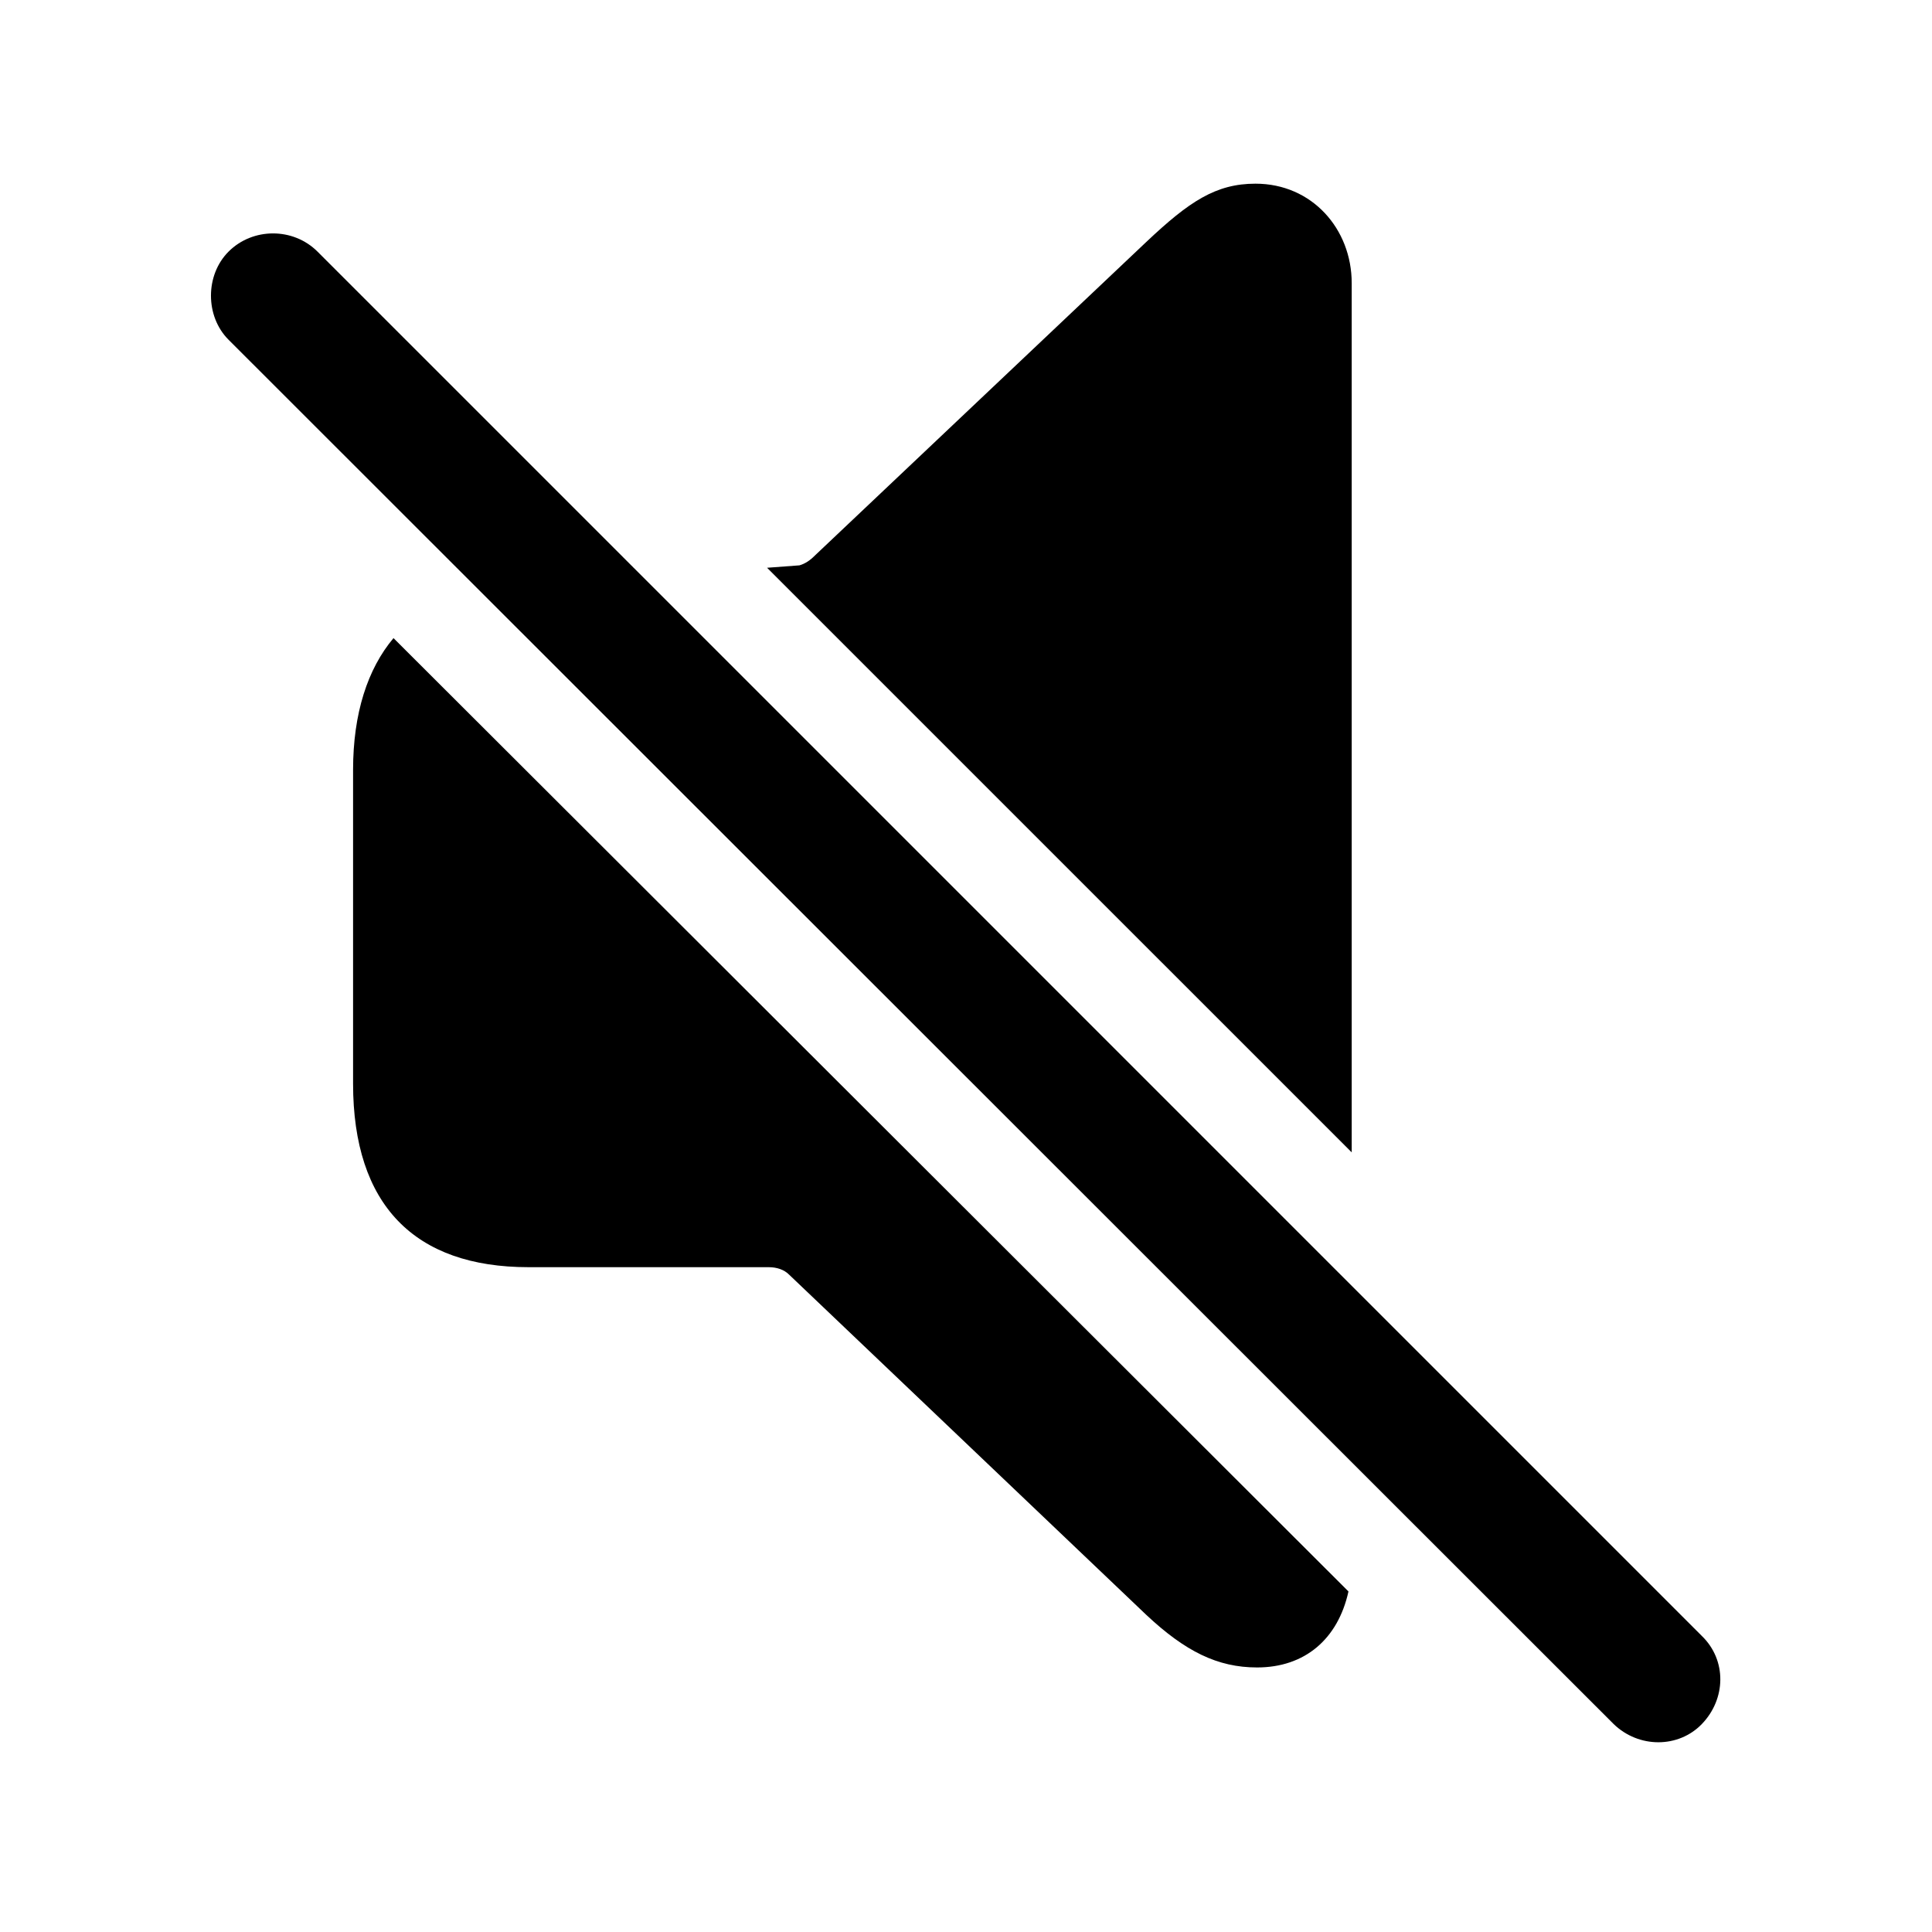
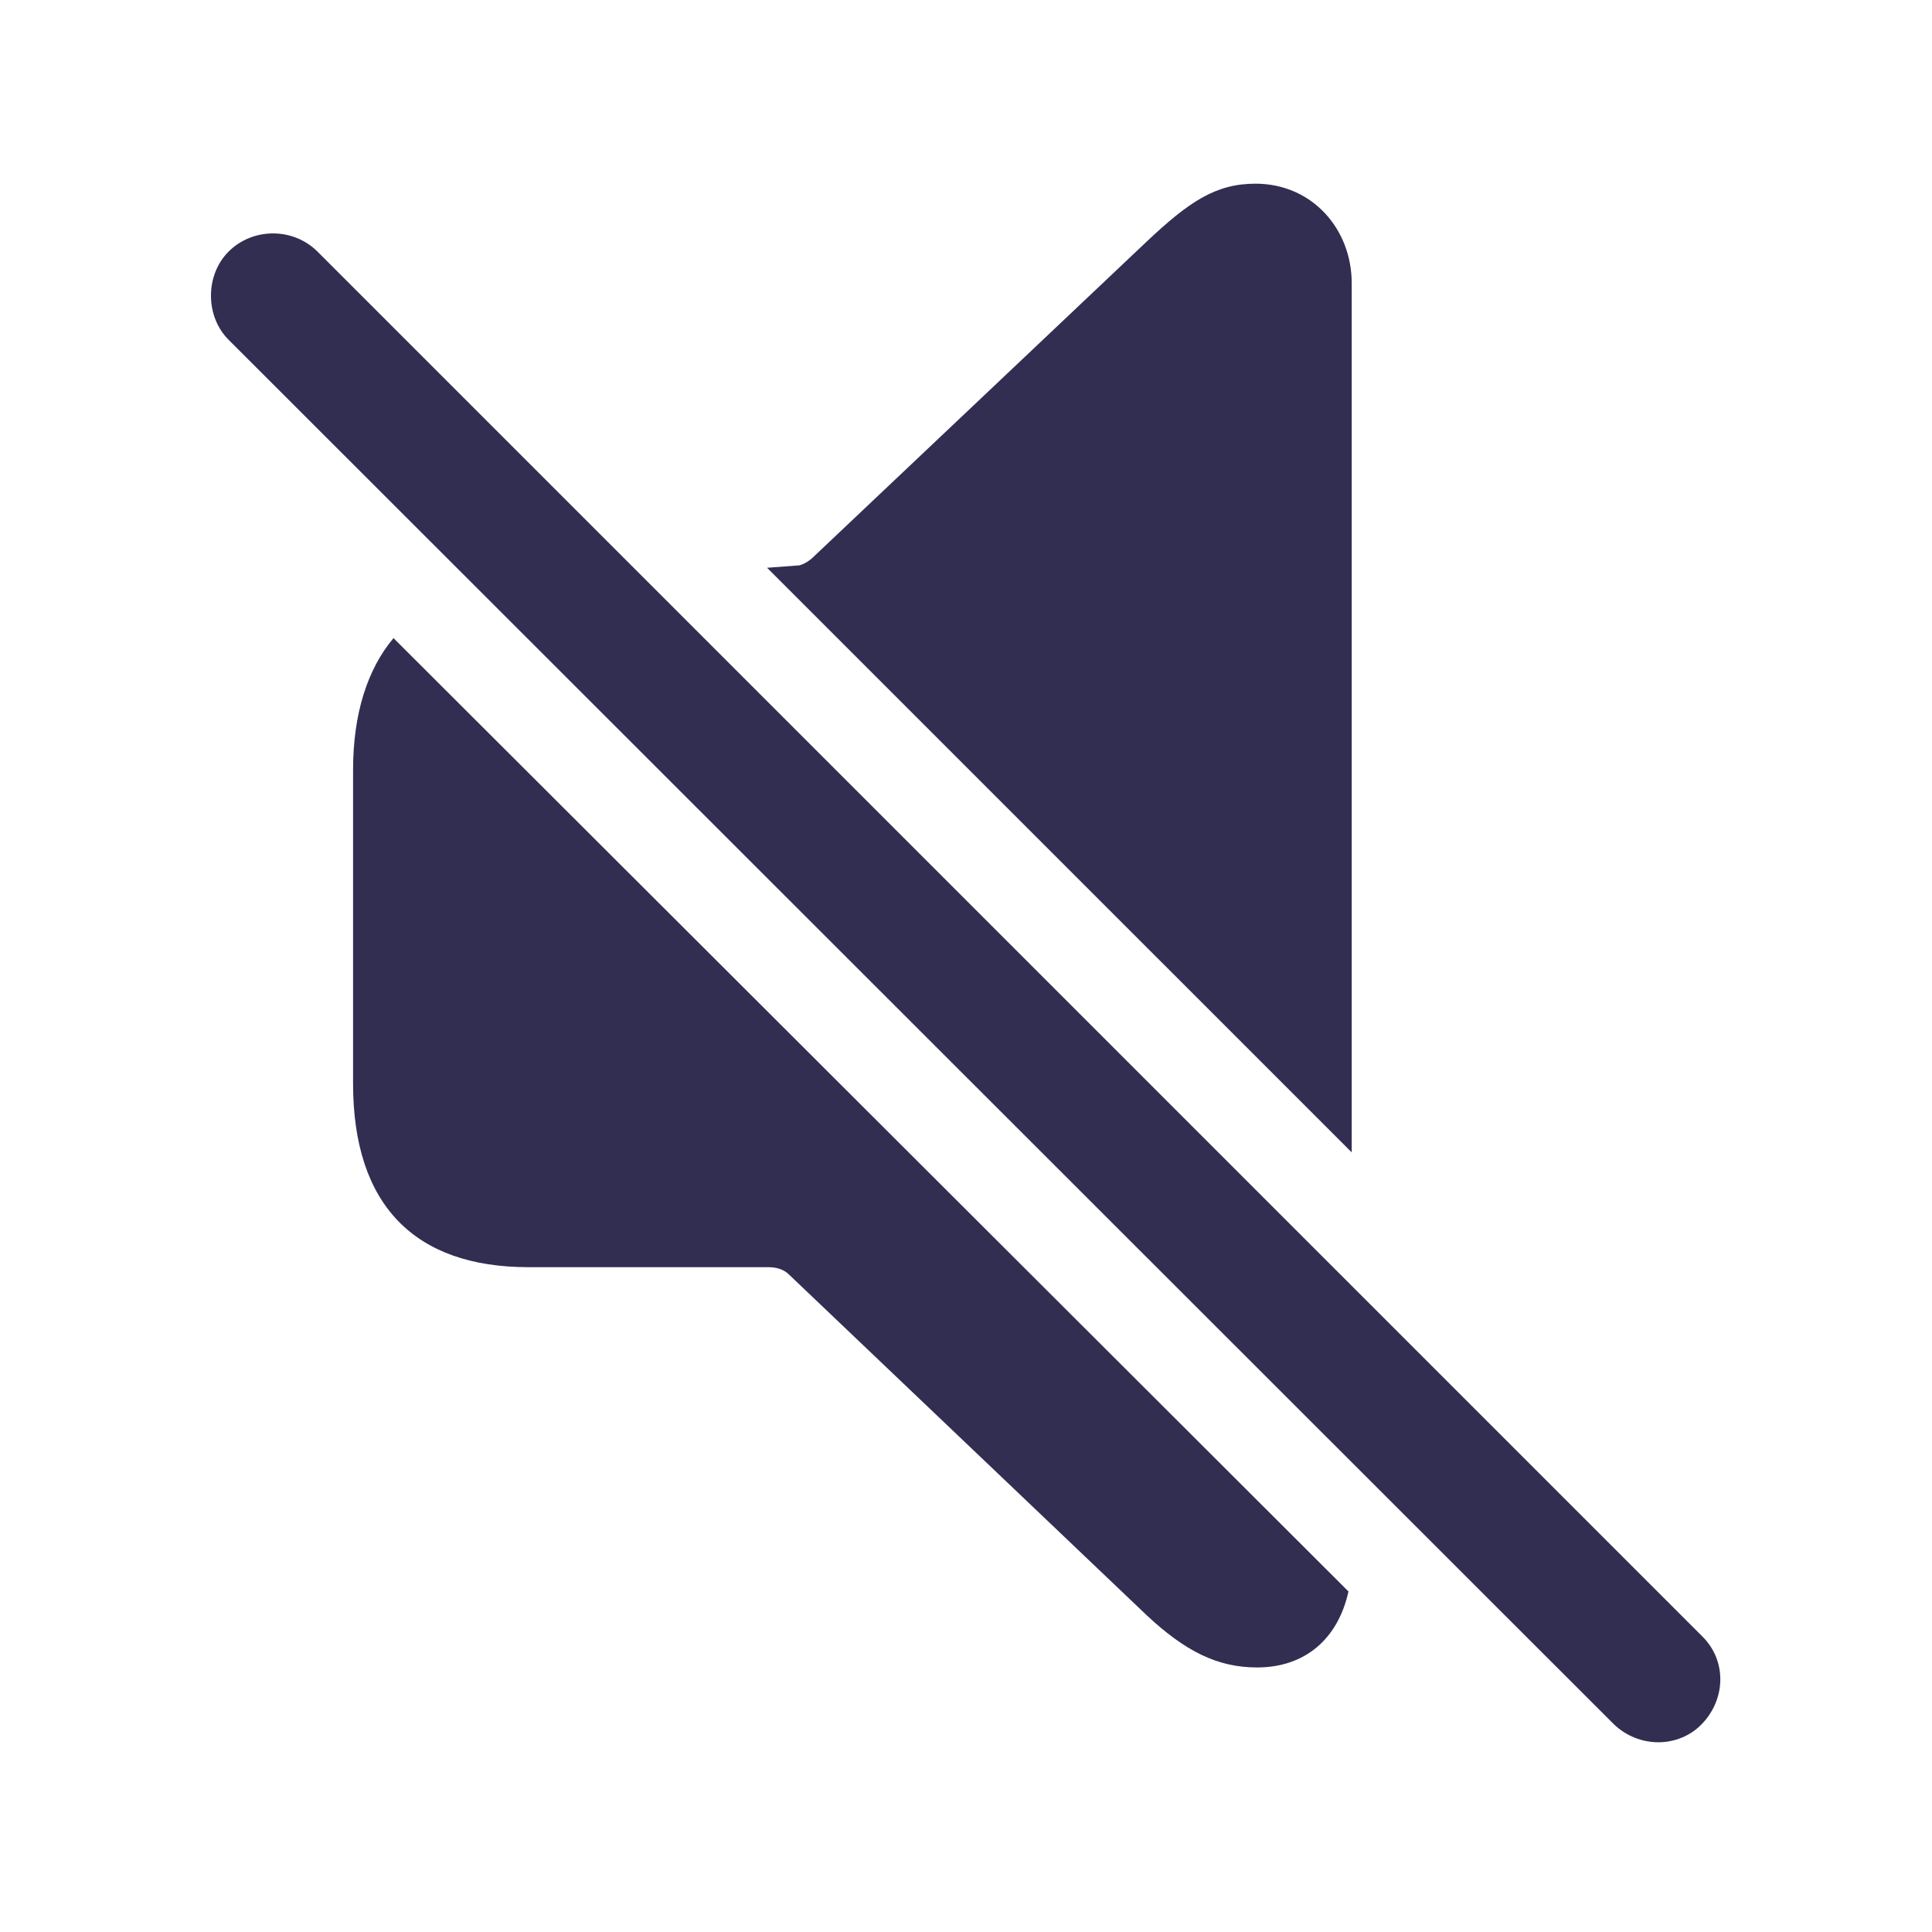
- <svg xmlns="http://www.w3.org/2000/svg" fill="#000000" width="120px" height="120px" viewBox="0 0 56 56">
+ <svg fill="#322E52" width="120px" height="120px" viewBox="0 0 56 56">
  <path d="M 39.18 33.402 L 39.18 8.207 C 39.18 6.637 38.031 5.324 36.391 5.324 C 35.242 5.324 34.469 5.84 33.227 7.012 L 23.617 16.105 C 23.477 16.246 23.336 16.34 23.172 16.387 L 22.234 16.457 Z M 46.773 49.973 C 47.5 50.676 48.648 50.676 49.328 49.973 C 50.031 49.246 50.055 48.121 49.328 47.418 L 9.203 7.293 C 8.5 6.59 7.328 6.59 6.625 7.293 C 5.945 7.973 5.945 9.168 6.625 9.848 Z M 36.437 48.332 C 37.82 48.332 38.781 47.512 39.086 46.129 L 11.406 18.496 C 10.656 19.387 10.234 20.676 10.234 22.316 L 10.234 31.41 C 10.234 34.926 12.015 36.73 15.32 36.73 L 22.281 36.73 C 22.515 36.73 22.727 36.801 22.867 36.941 L 33.227 46.809 C 34.352 47.863 35.289 48.332 36.437 48.332 Z" />
</svg>
